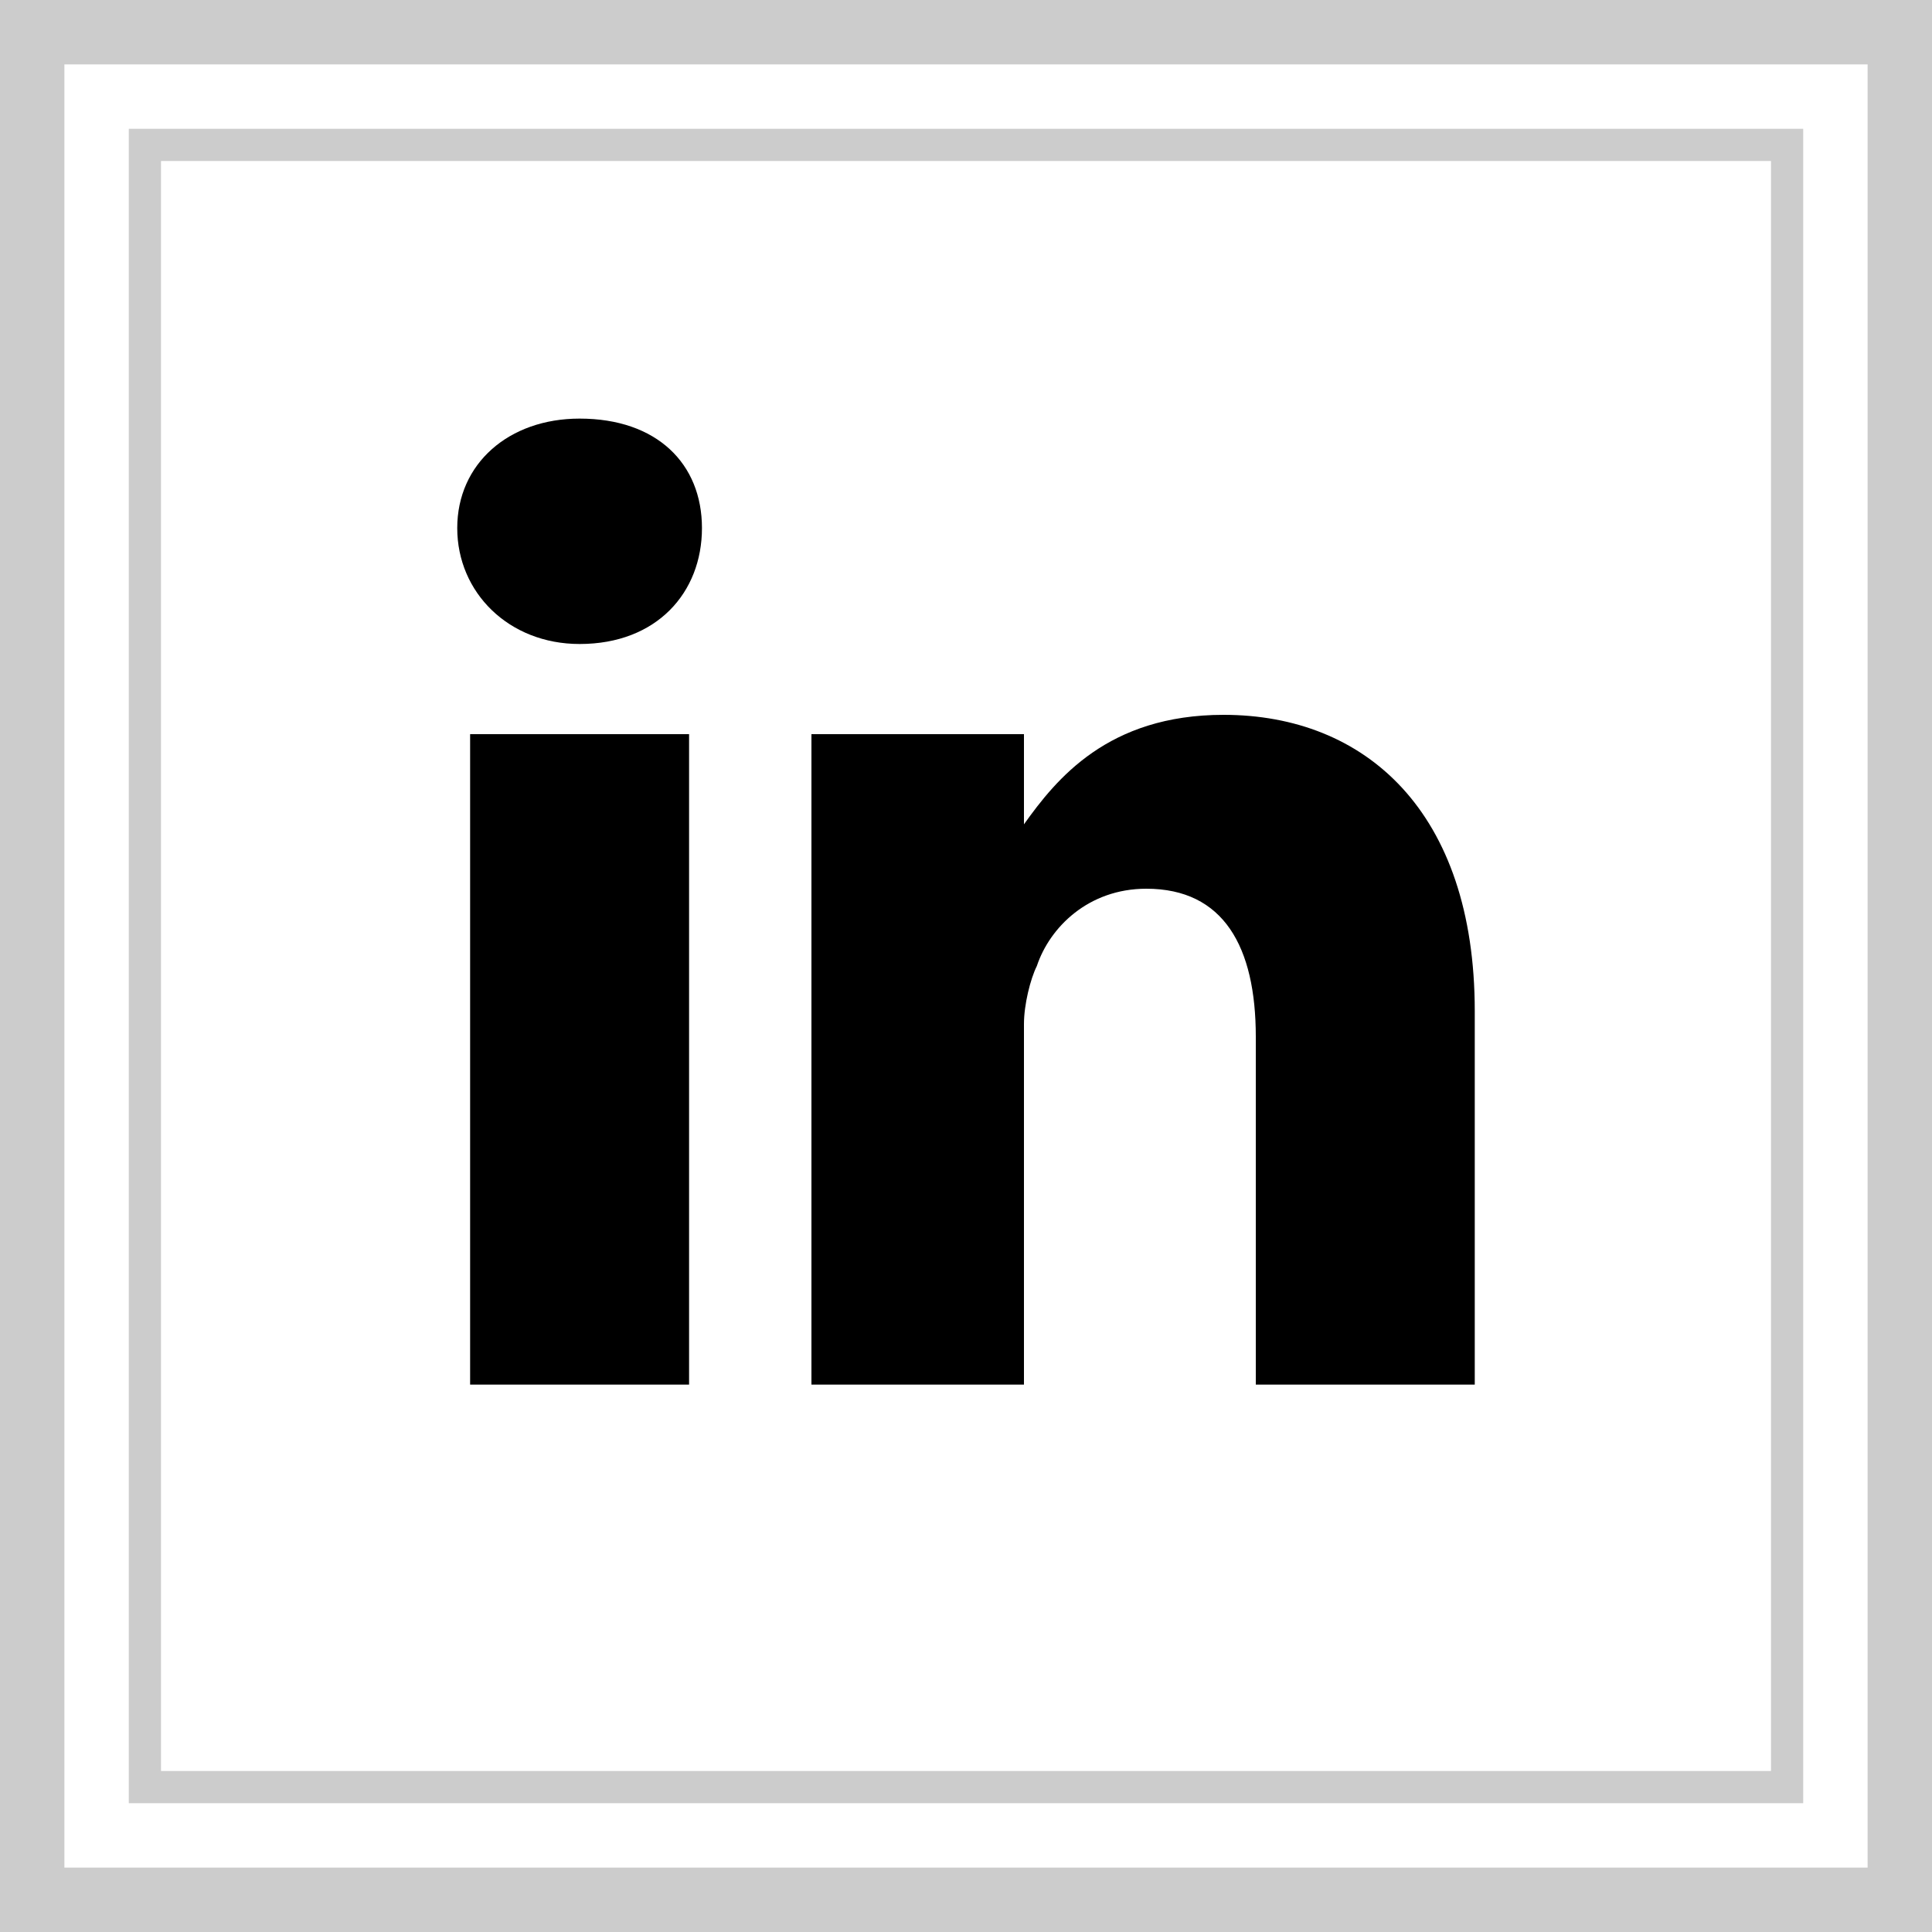
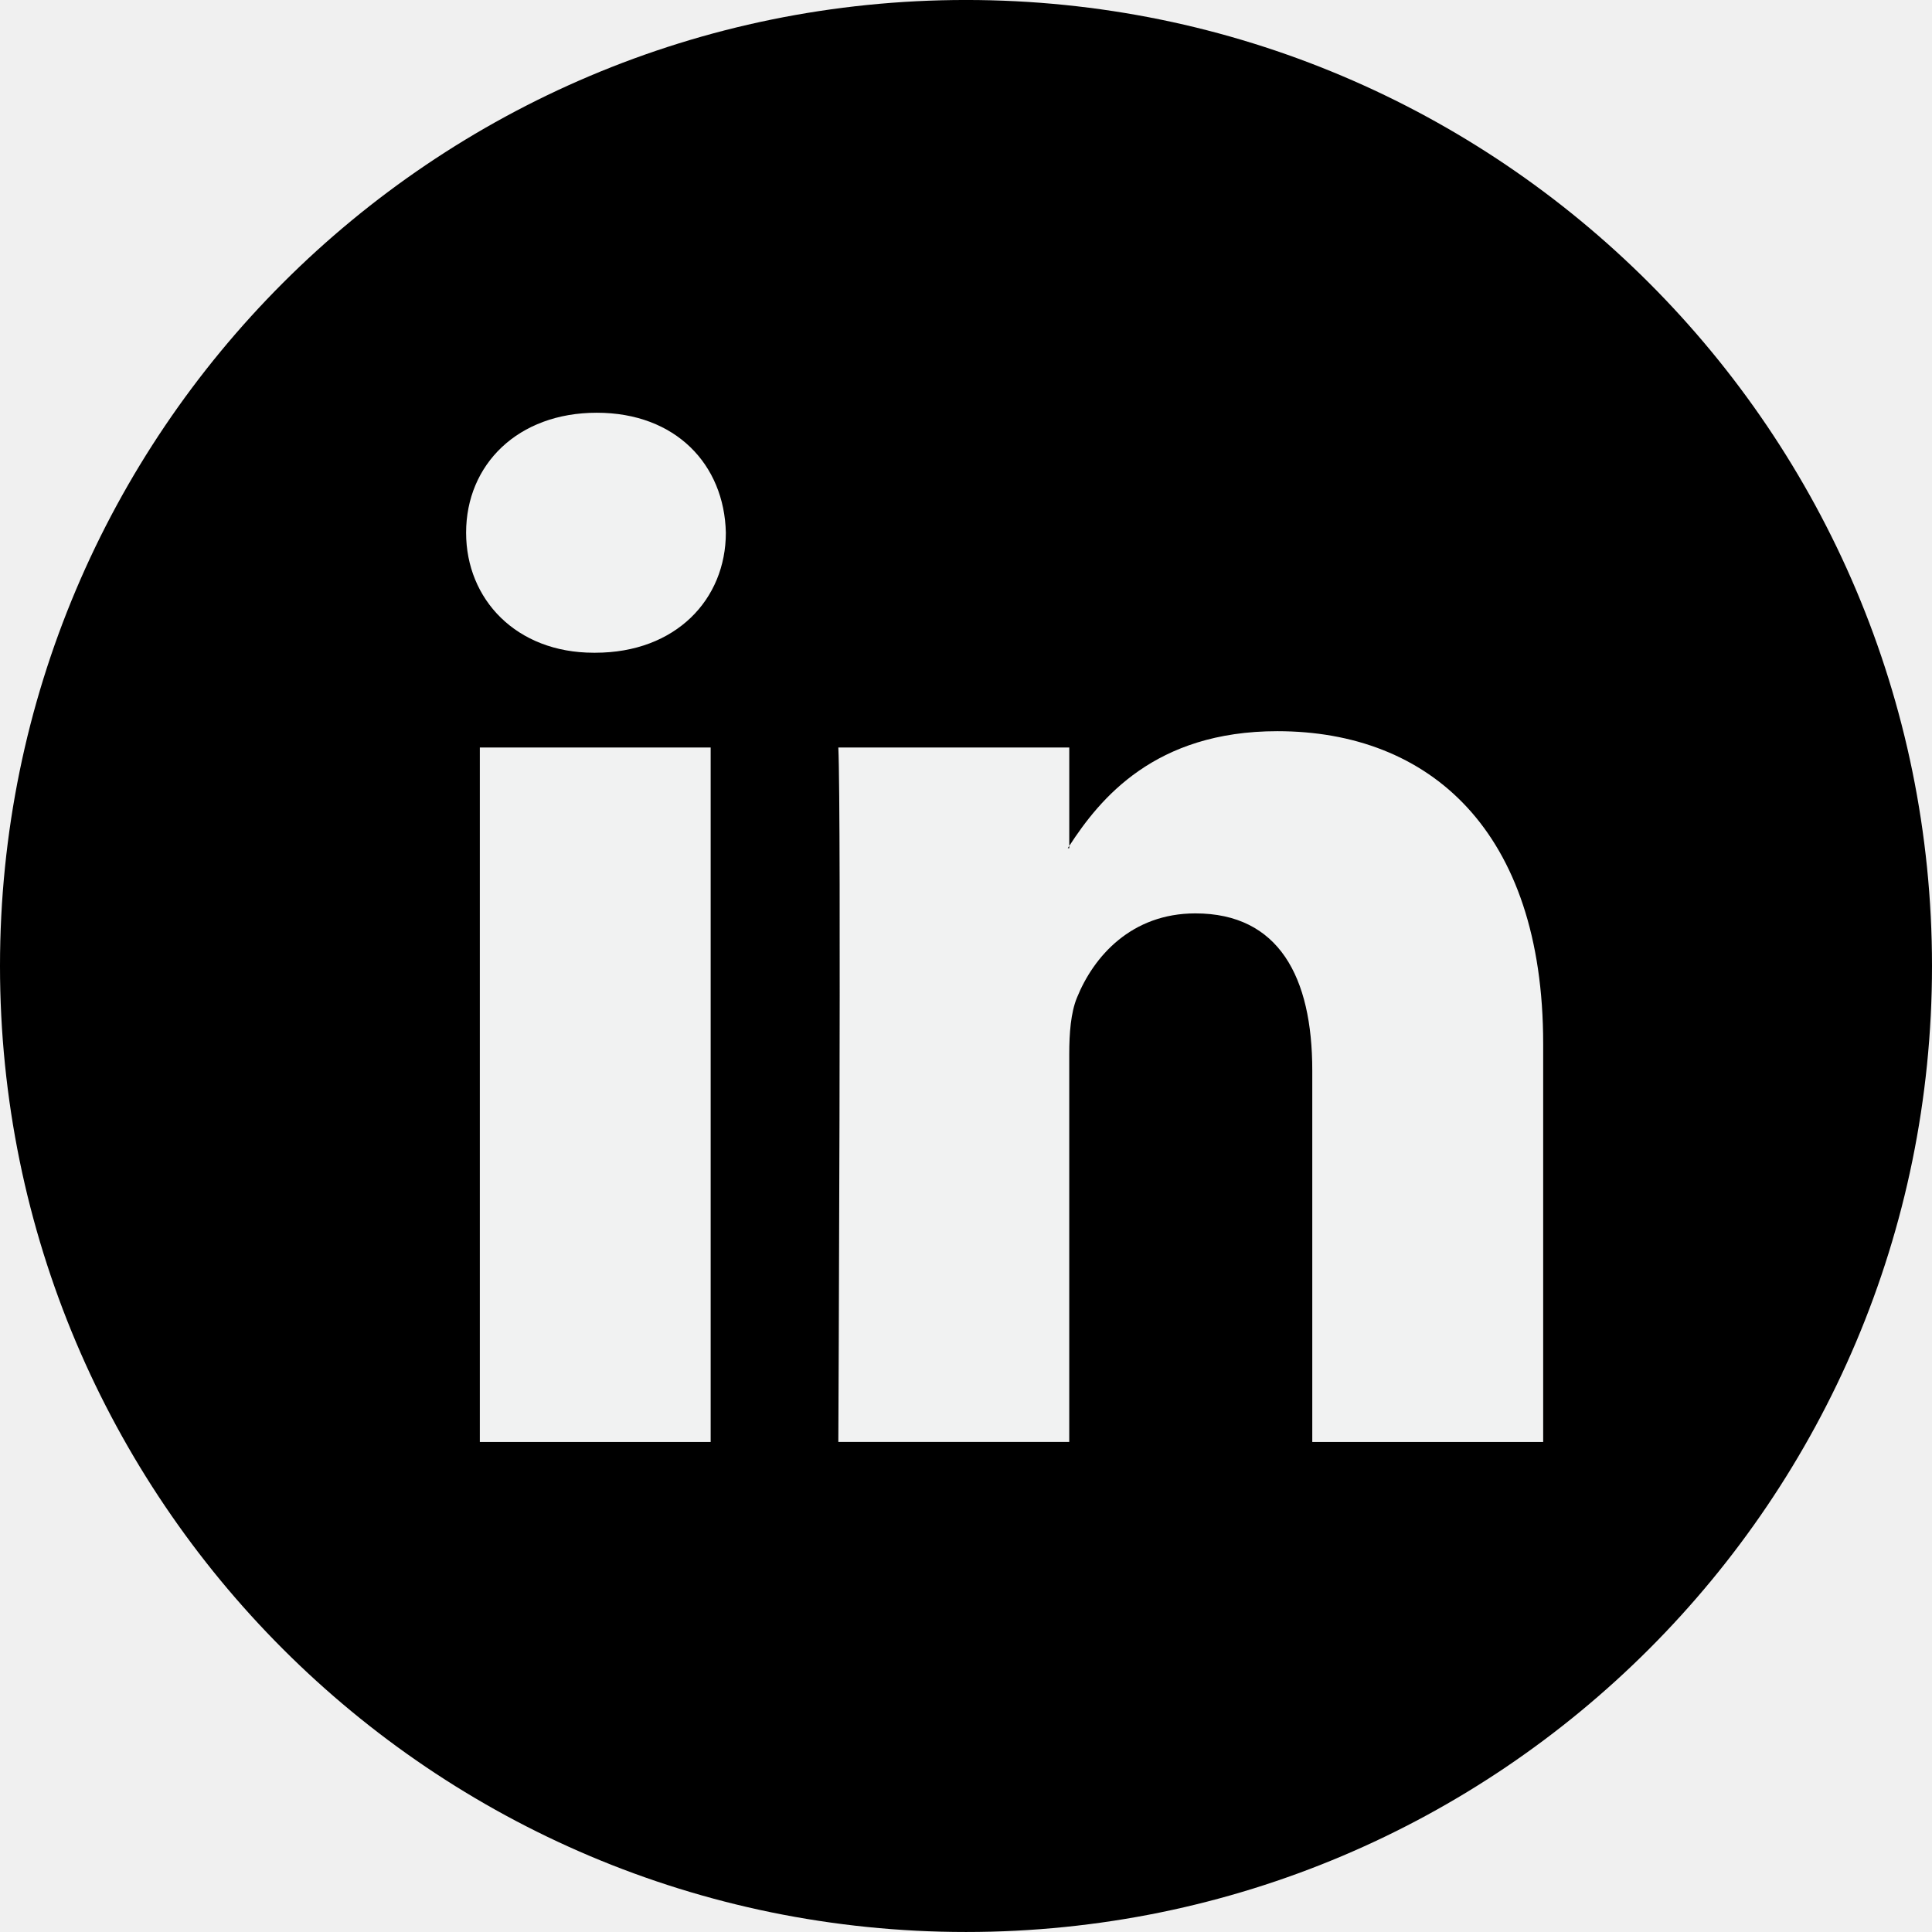
- <svg xmlns="http://www.w3.org/2000/svg" width="48" height="48" viewBox="0 0 30 30">
-   <style>.a{fill:#FFF;}.b{fill:#CCC;}</style>
-   <g style="fill:none;stroke-width:1;stroke:none">
-     <rect width="30" height="30" class="a" />
-     <rect x="0.5" y="0.5" width="29" height="29" class="a" />
-     <path d="M29 1L29 29 1 29 1 1 29 1 29 1ZM30 0L0 0 0 30 30 30 30 0 30 0Z" class="b" />
-     <path d="M28 28L2 28 2 2 28 2 28 28ZM2.5 27.5L27.5 27.5 27.5 2.5 2.5 2.5 2.5 27.5Z" class="b" />
-     <path d="M22.9 21.5L22.9 15.7C22.9 12.6 21.2 11.1 19 11.1 17.2 11.1 16.4 12.1 15.9 12.8L15.9 11.4 12.6 11.4C12.6 12.3 12.6 21.5 12.6 21.5L15.9 21.5 15.9 15.9C15.9 15.6 16 15.2 16.1 15 16.3 14.4 16.9 13.8 17.8 13.8 19 13.8 19.5 14.7 19.5 16.1L19.5 21.5 22.9 21.5 22.9 21.5ZM9 10C10.2 10 10.9 9.2 10.9 8.2 10.9 7.2 10.2 6.5 9 6.5 7.9 6.5 7.1 7.2 7.1 8.2 7.1 9.2 7.9 10 9 10L9 10 9 10ZM10.7 21.5L10.7 11.4 7.3 11.4 7.3 21.5 10.7 21.5Z" fill="#000" />
-   </g>
+ <svg xmlns="http://www.w3.org/2000/svg" width="48" height="48" viewBox="0 0 112.196 112.196">
+   <circle cx="56.098" cy="56.097" r="56.098" fill="#000" />
+   <path d="M89.616 60.611v23.128H76.207V62.161c0-5.418-1.936-9.118-6.791-9.118-3.705 0-5.906 2.491-6.878 4.903-.353.862-.444 2.059-.444 3.268v22.524h-13.41s.18-36.546 0-40.329h13.411v5.715c-.027.045-.065.089-.089.132h.089v-.132c1.782-2.742 4.96-6.662 12.085-6.662 8.822 0 15.436 5.764 15.436 18.149zm-54.96-36.642c-4.587 0-7.588 3.011-7.588 6.967 0 3.872 2.914 6.97 7.412 6.97h.087c4.677 0 7.585-3.098 7.585-6.97-.089-3.956-2.908-6.967-7.496-6.967zm-6.791 59.77H41.27v-40.33H27.865v40.33z" fill="#f1f2f2" />
</svg>
